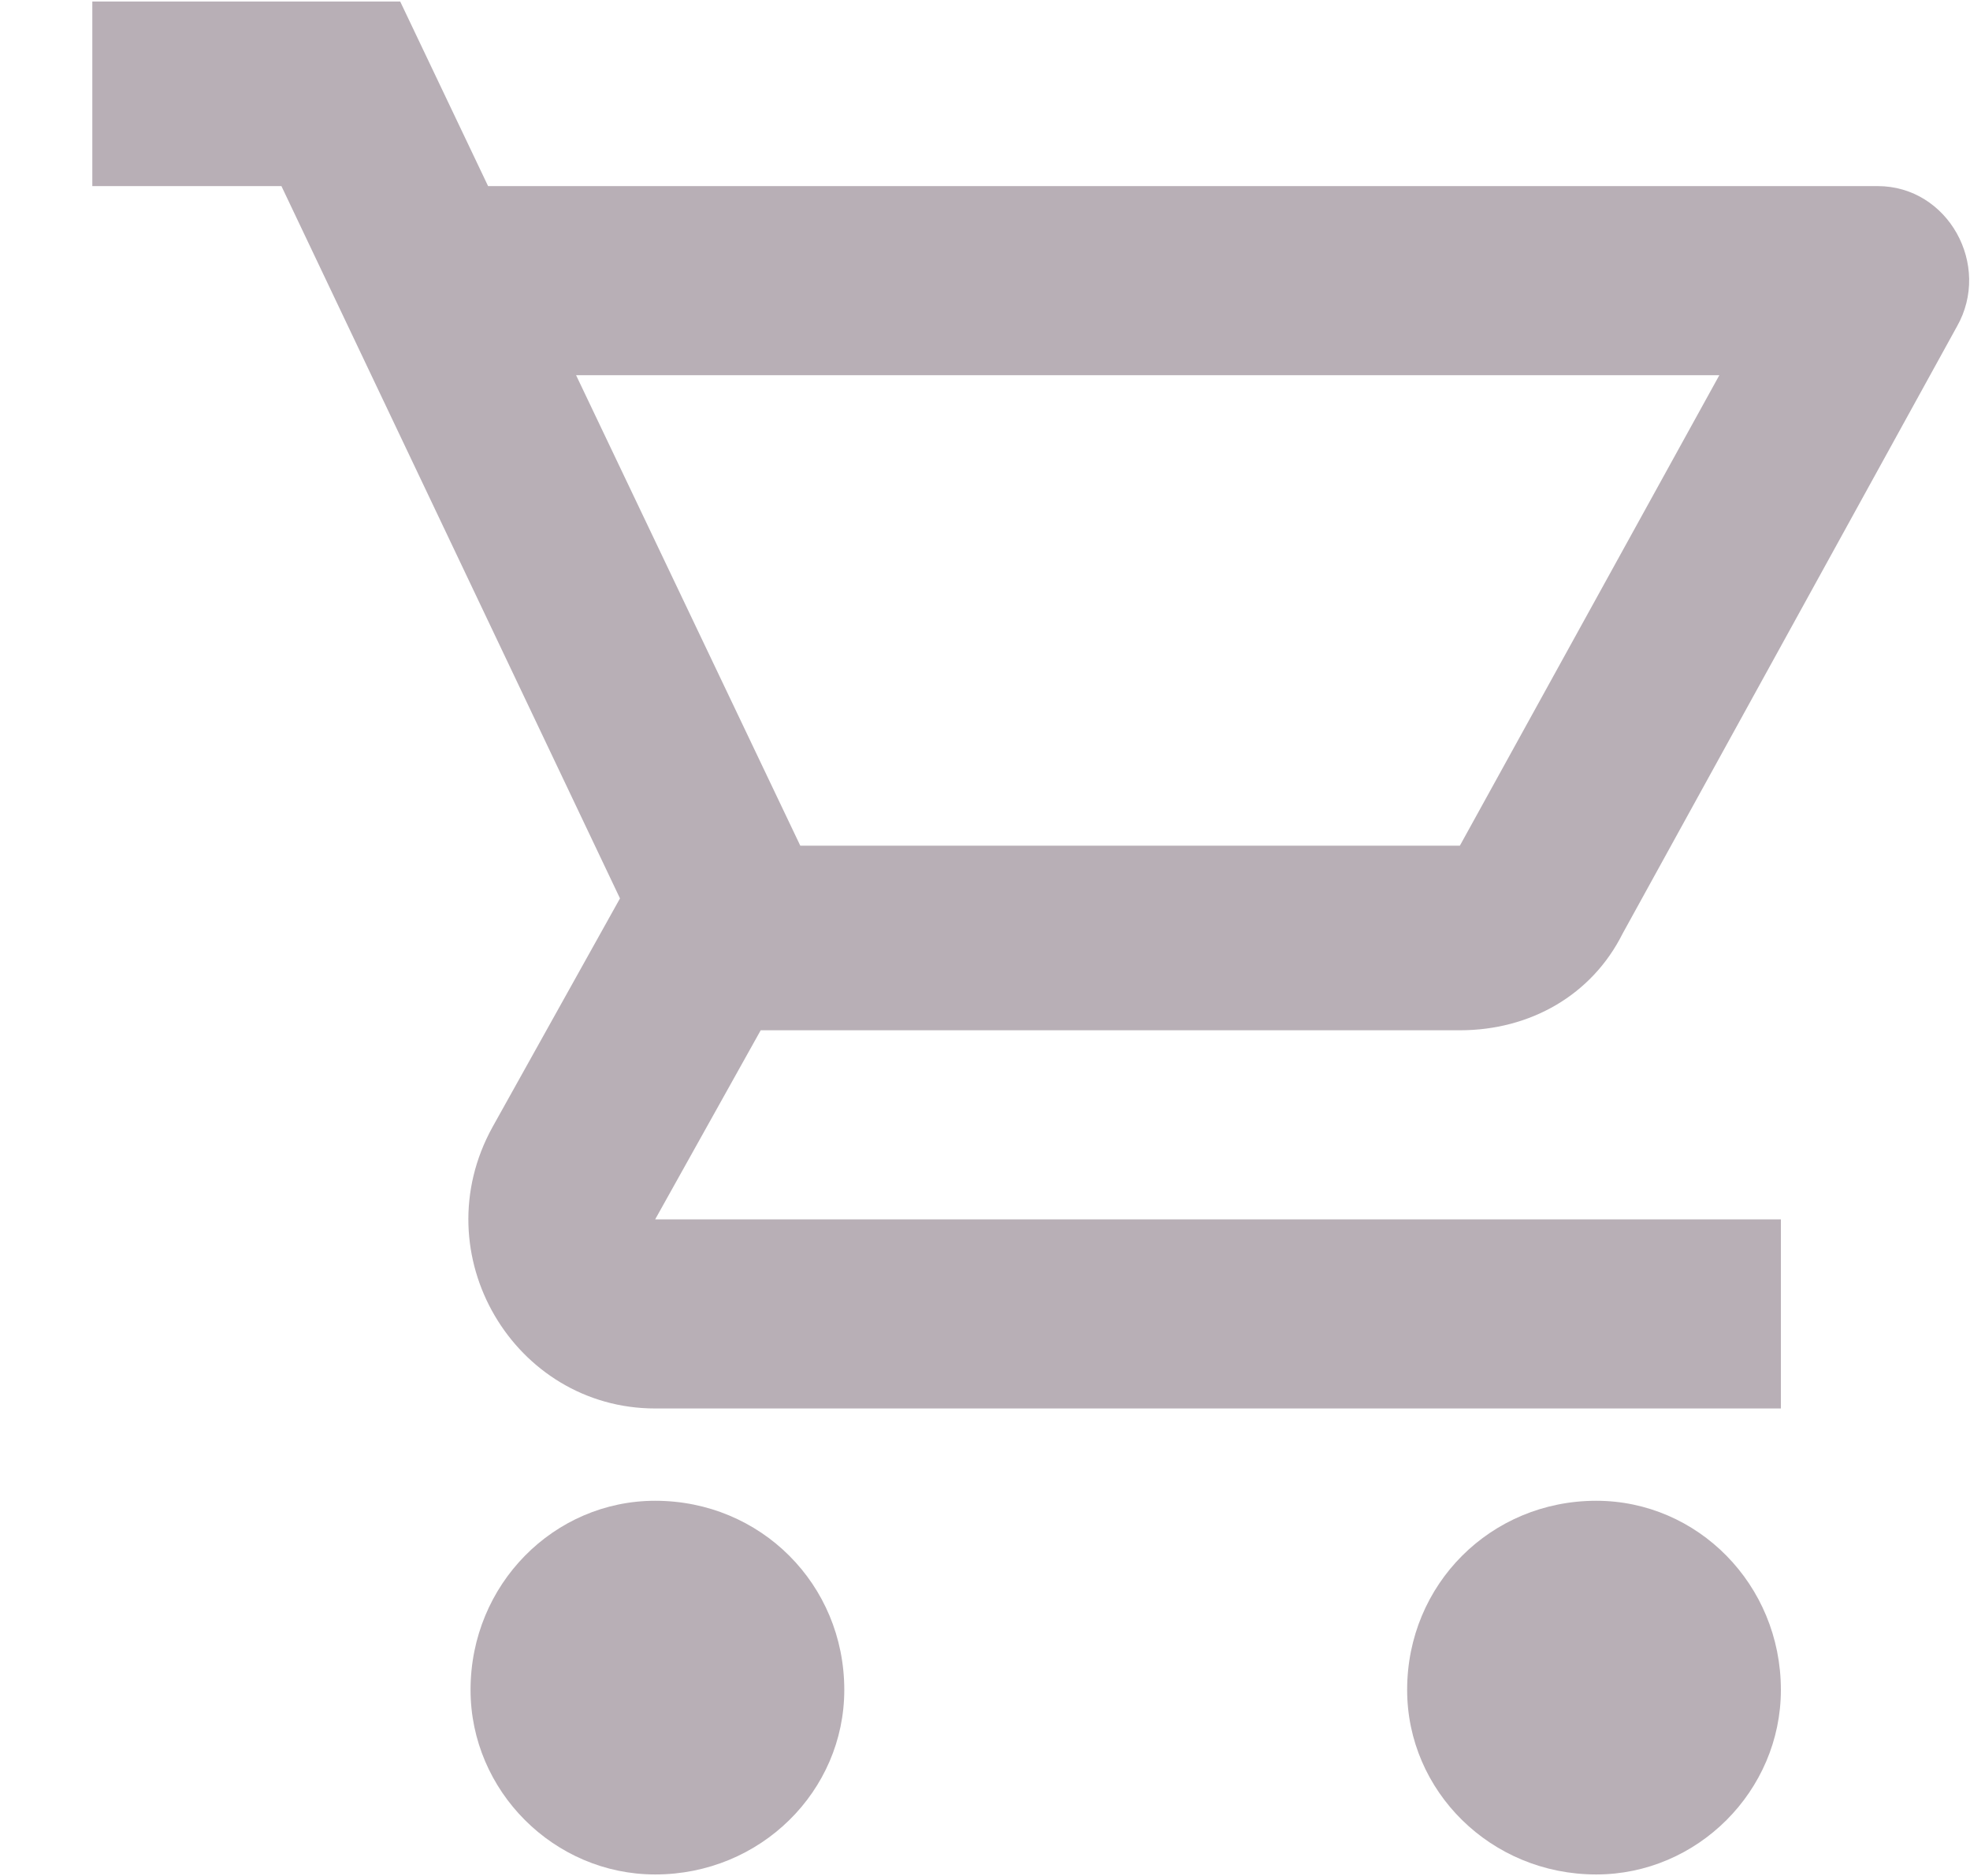
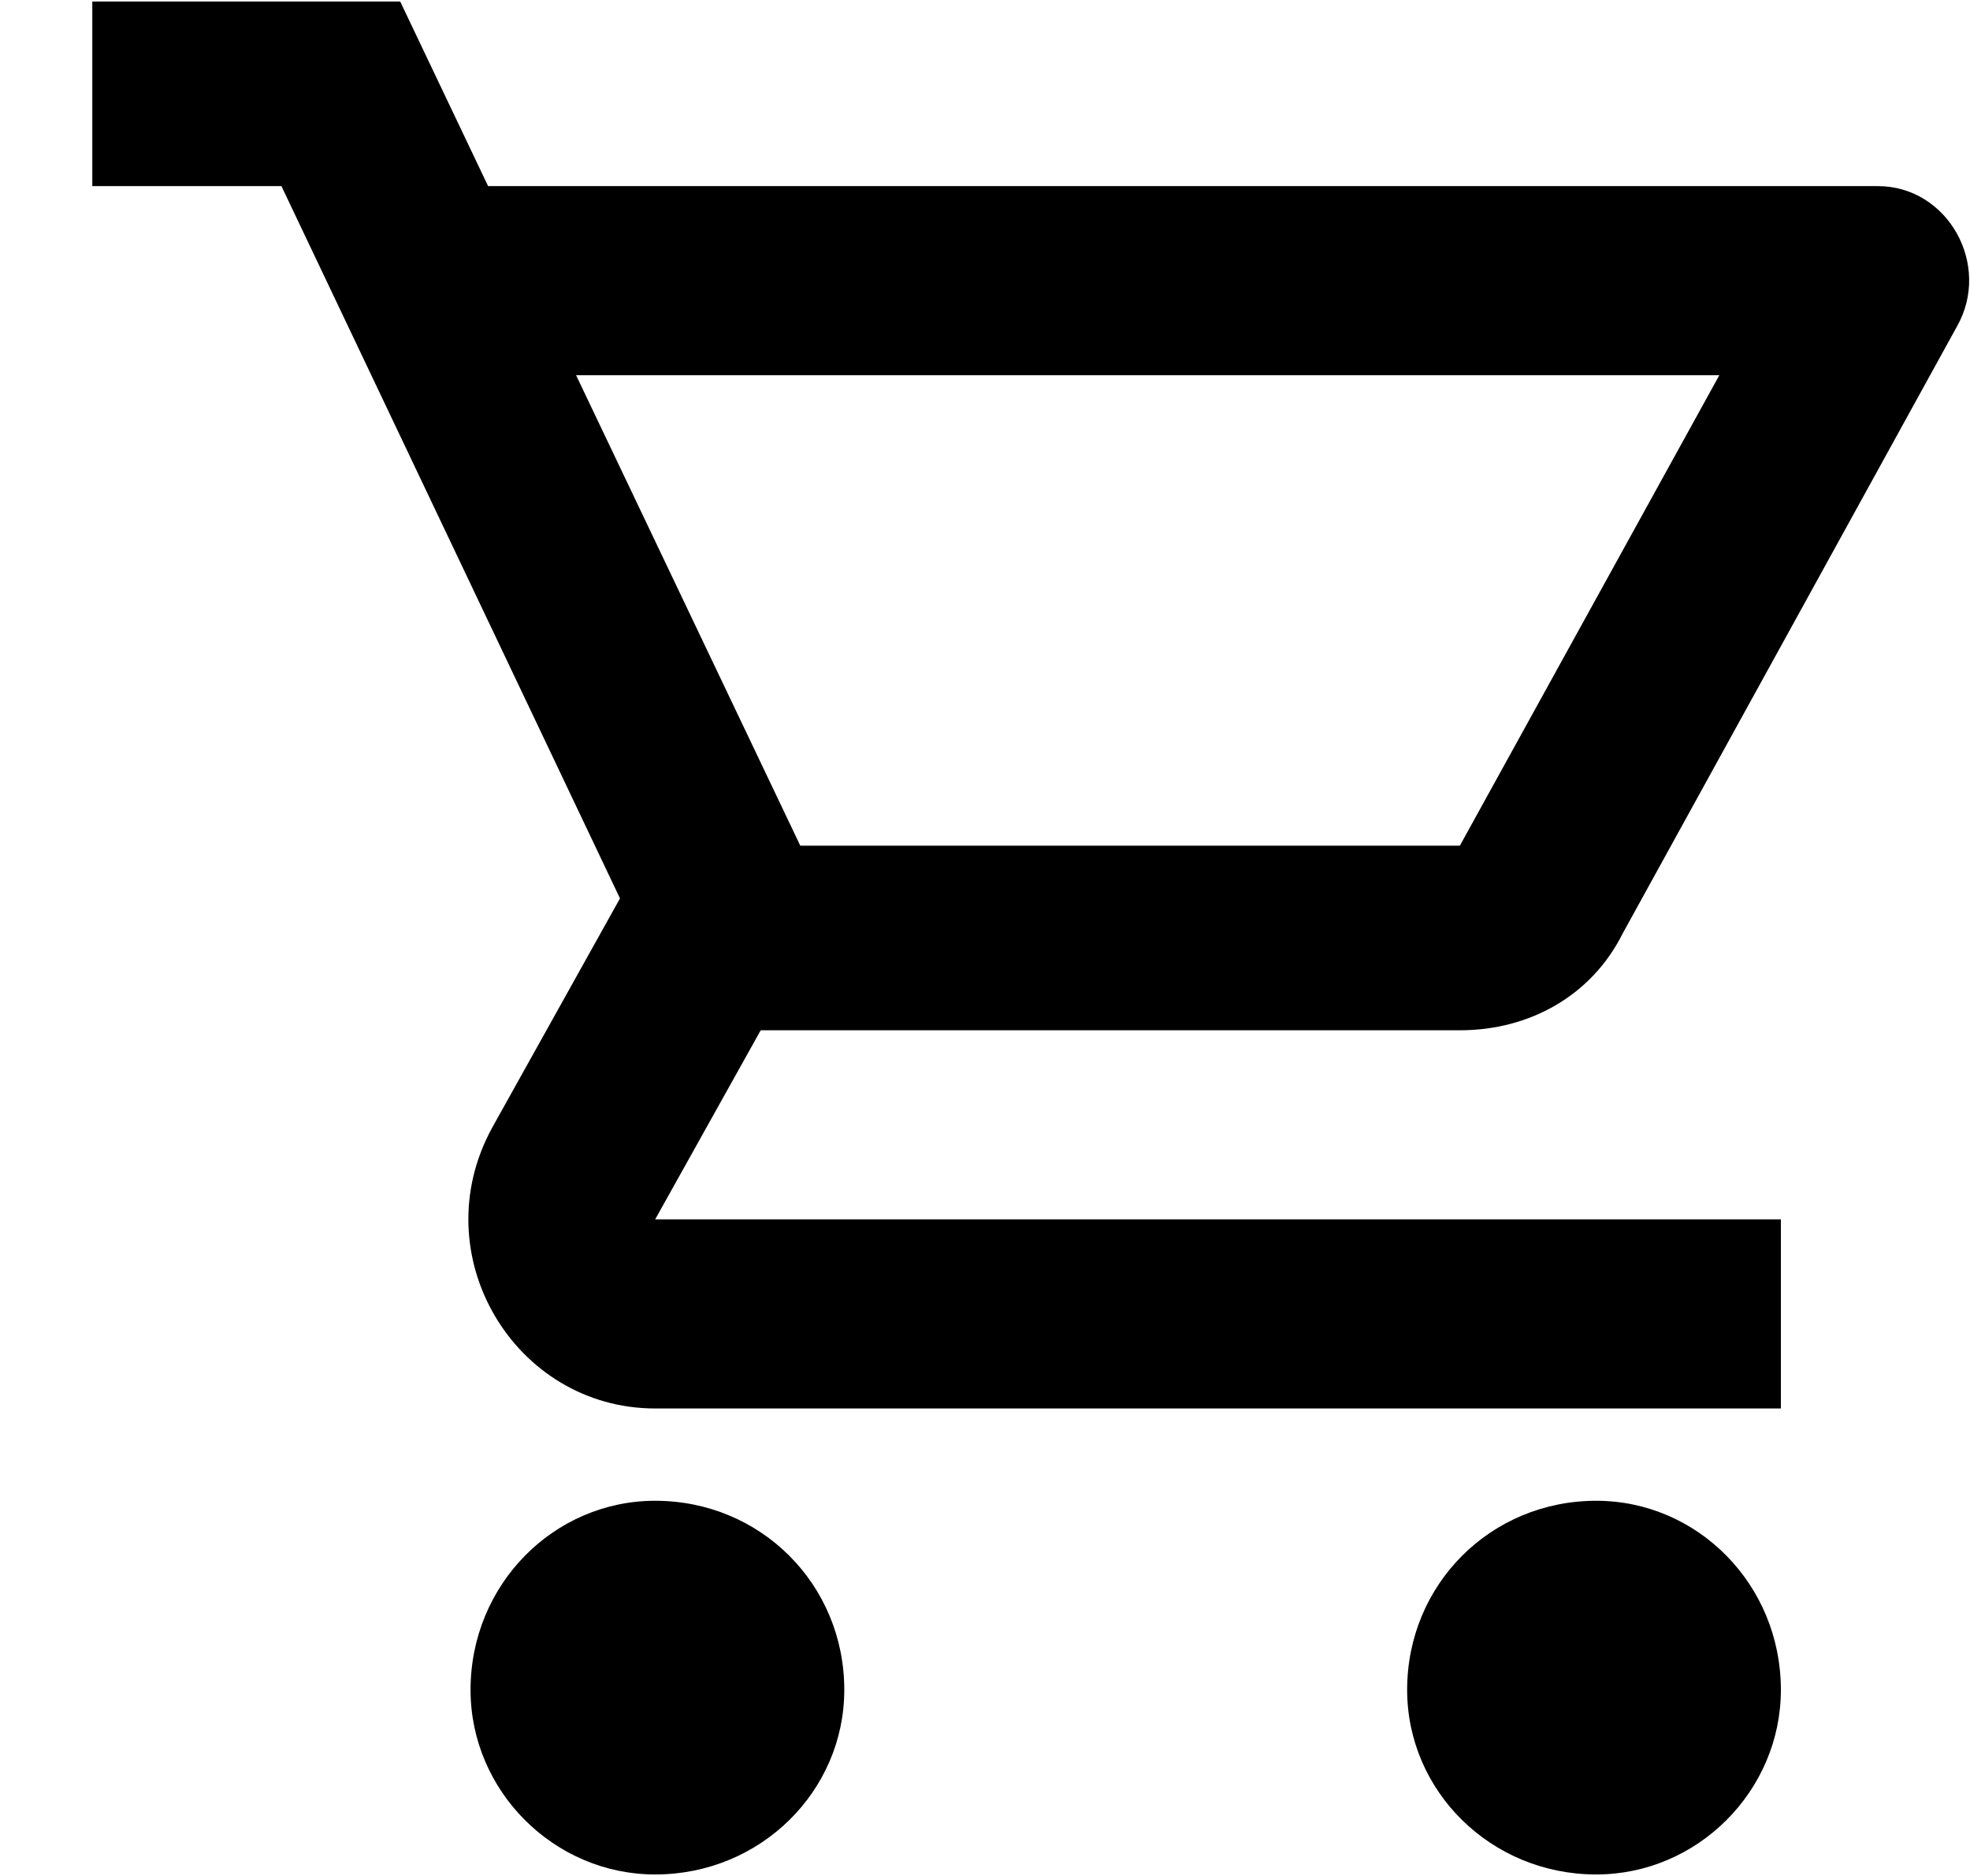
- <svg xmlns="http://www.w3.org/2000/svg" width="21px" height="20px" viewBox="0 0 21 20" version="1.1">
-   <defs>
-     <filter id="filter-1">
-       <feColorMatrix in="SourceGraphic" type="matrix" values="0 0 0 0 0.478 0 0 0 0 0.431 0 0 0 0 0.467 0 0 0 1 0" />
-     </filter>
-   </defs>
-   <g id="Work-In-Progress" stroke="none" stroke-width="1" fill="none" fill-rule="evenodd">
-     <g id="1-1-1" transform="translate(-320, -18)">
-       <g id="Icon" transform="translate(320, 16)" filter="url(#filter-1)">
-         <g>
-           <rect id="Path" x="0" y="0" width="24" height="24" />
-           <path d="M18.984,17.016 L18.984,15 L6.984,15 L8.109,12.984 L15.562,12.984 C16.312,12.984 16.969,12.609 17.297,11.953 L20.859,5.484 C21.234,4.828 20.766,3.984 20.016,3.984 L5.203,3.984 L4.266,2.016 L0.984,2.016 L0.984,3.984 L3,3.984 L6.609,11.578 L5.25,14.016 C4.5,15.375 5.484,17.016 6.984,17.016 L18.984,17.016 Z M15.562,11.016 L8.531,11.016 L6.141,6 L18.328,6 L15.562,11.016 Z M6.984,21.984 C8.109,21.984 9,21.094 9,20.016 C9,18.891 8.109,18 6.984,18 C5.906,18 5.016,18.891 5.016,20.016 C5.016,21.094 5.906,21.984 6.984,21.984 Z M17.016,21.984 C18.094,21.984 18.984,21.094 18.984,20.016 C18.984,18.891 18.094,18 17.016,18 C15.891,18 15,18.891 15,20.016 C15,21.094 15.891,21.984 17.016,21.984 Z" id="shopping_cart" fill="#7A6E77" fill-rule="nonzero" />
-         </g>
-       </g>
+ <svg xmlns="http://www.w3.org/2000/svg" width="21px" height="20px" viewBox="0 0 21 20" version="1.1" fill="currentColor" fill-rule="evenodd" clip-rule="evenodd">
+   <g id="1-1-1" transform="translate(-320, -18)">
+     <g id="Icon" transform="translate(320, 16)">
+       <path d="M18.984,17.016 L18.984,15 L6.984,15 L8.109,12.984 L15.562,12.984 C16.312,12.984 16.969,12.609 17.297,11.953 L20.859,5.484 C21.234,4.828 20.766,3.984 20.016,3.984 L5.203,3.984 L4.266,2.016 L0.984,2.016 L0.984,3.984 L3,3.984 L6.609,11.578 L5.25,14.016 C4.5,15.375 5.484,17.016 6.984,17.016 L18.984,17.016 Z M15.562,11.016 L8.531,11.016 L6.141,6 L18.328,6 L15.562,11.016 Z M6.984,21.984 C8.109,21.984 9,21.094 9,20.016 C9,18.891 8.109,18 6.984,18 C5.906,18 5.016,18.891 5.016,20.016 C5.016,21.094 5.906,21.984 6.984,21.984 Z M17.016,21.984 C18.094,21.984 18.984,21.094 18.984,20.016 C18.984,18.891 18.094,18 17.016,18 C15.891,18 15,18.891 15,20.016 C15,21.094 15.891,21.984 17.016,21.984 Z" />
    </g>
  </g>
</svg>
